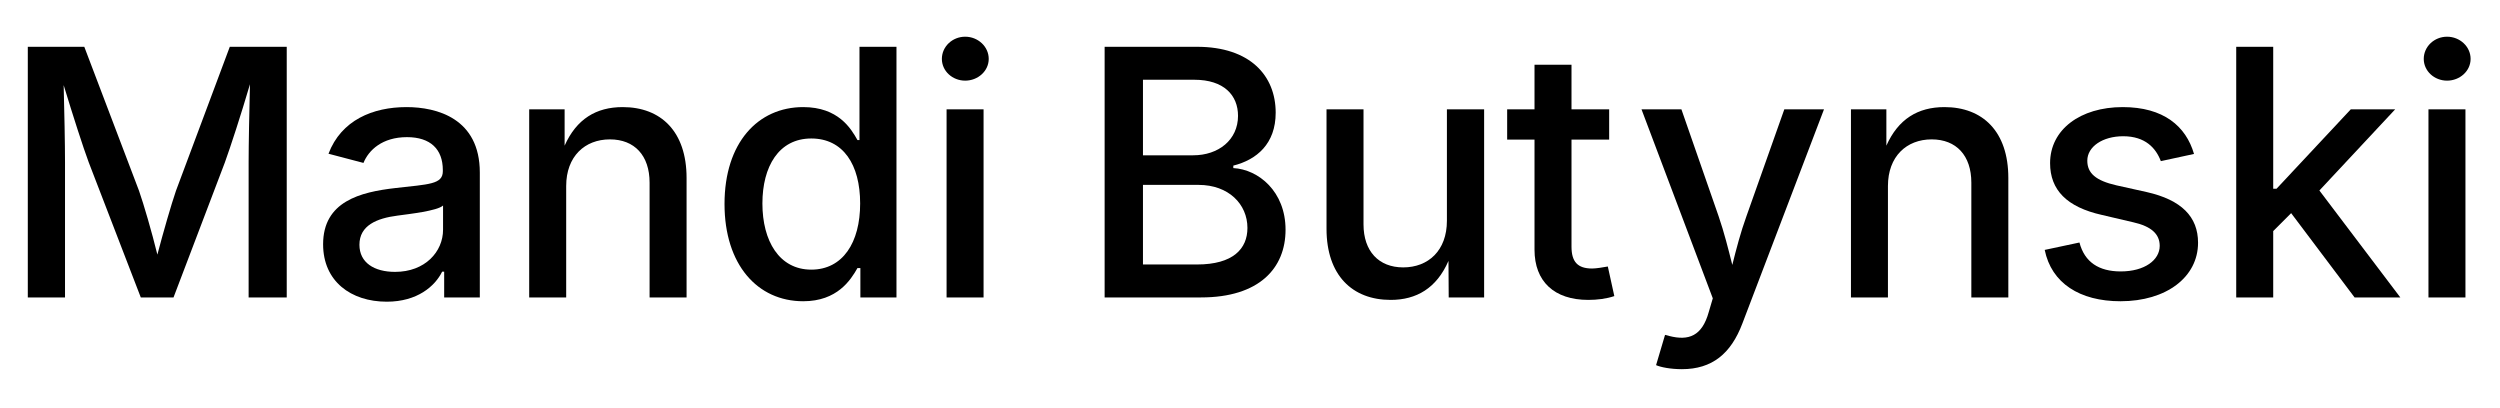
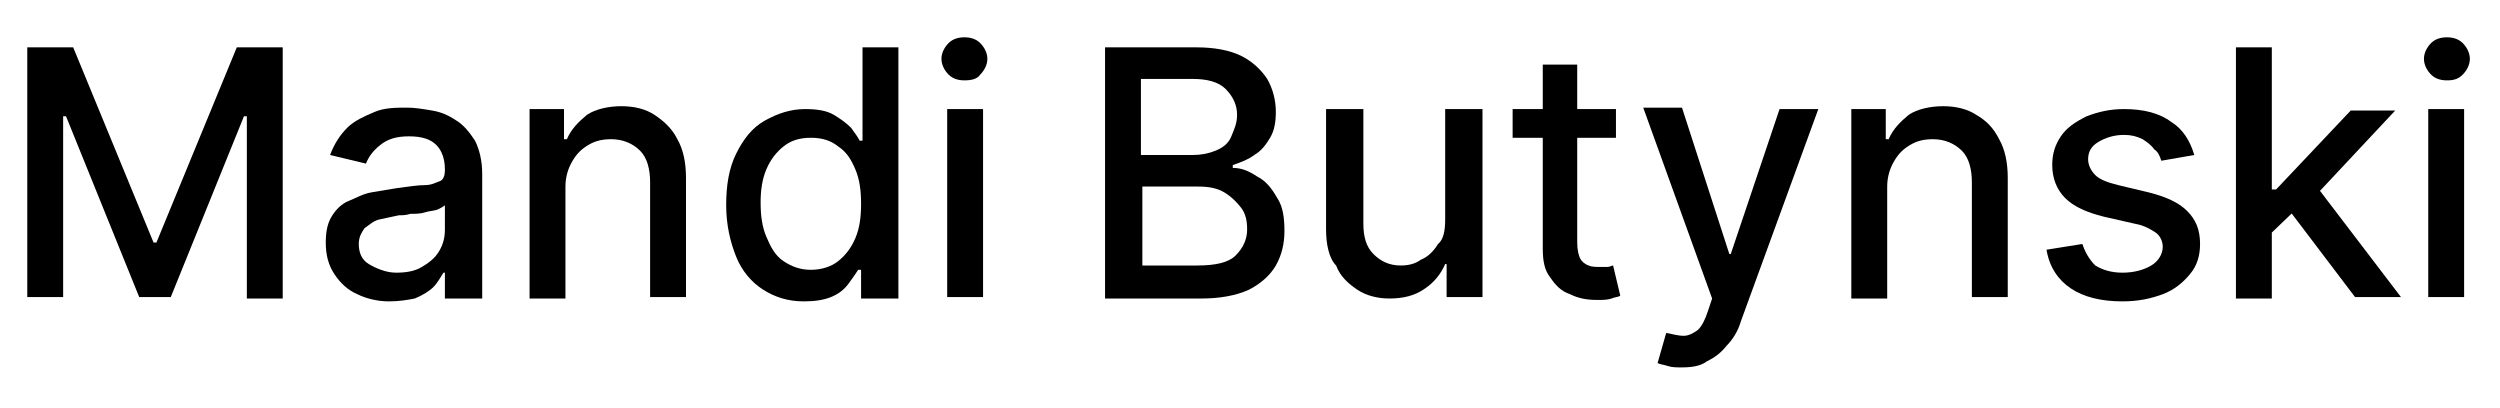
- <svg xmlns="http://www.w3.org/2000/svg" viewBox="0 0 174.24 28.4">
-   <defs>
-     <style>.cls-1{font-size:24px;font-family:Inter-Medium, Inter;font-weight:500;}.cls-2{letter-spacing:0em;}.cls-3{letter-spacing:0em;}.cls-4{letter-spacing:-0.01em;}.cls-5{letter-spacing:0.03em;}.cls-6{letter-spacing:-0.09em;}.cls-7{letter-spacing:0em;}.cls-8{letter-spacing:-0.01em;}.cls-9{letter-spacing:0.01em;}.cls-10{letter-spacing:-0.01em;}.cls-11{letter-spacing:-0.01em;}.cls-12{letter-spacing:0em;}.cls-13{letter-spacing:0em;}.cls-14{letter-spacing:0.03em;}</style>
-   </defs>
-   <g id="Layer_2" data-name="Layer 2">
-     <g id="Layer_1-2" data-name="Layer 1">
-       <text class="cls-1" transform="translate(0 20.73)">M<tspan class="cls-2" x="21.55" y="0">a</tspan>
-         <tspan class="cls-3" x="35.15" y="0">n</tspan>
-         <tspan class="cls-4" x="49.37" y="0">d</tspan>
-         <tspan class="cls-5" x="64.24" y="0">i</tspan>
-         <tspan class="cls-6" x="70.96" y="0"> </tspan>
-         <tspan class="cls-7" x="75.05" y="0">B</tspan>
-         <tspan class="cls-8" x="90.72" y="0">u</tspan>
-         <tspan class="cls-9" x="104.81" y="0">t</tspan>
-         <tspan class="cls-10" x="113.86" y="0">y</tspan>
-         <tspan class="cls-11" x="127.27" y="0">n</tspan>
-         <tspan class="cls-12" x="141.35" y="0">s</tspan>
-         <tspan class="cls-13" x="154.12" y="0">k</tspan>
-         <tspan class="cls-14" x="167.52" y="0">i</tspan>
-       </text>
+ <svg xmlns="http://www.w3.org/2000/svg" version="1.1" id="Layer_1" x="0px" y="0px" viewBox="0 0 174.2 28.4" style="enable-background:new 0 0 174.2 28.4;" xml:space="preserve">
+   <style type="text/css">
+ 	.st0{enable-background:new    ;}
+ </style>
+   <g id="Layer_2_00000032630003719725874750000005920950149219680694_">
+     <g id="Layer_1-2">
+       <g class="st0">
+         <path d="M1.9,3.3h3.2l5.6,13.6h0.2l5.6-13.6h3.2v17.5h-2.5V8.1H17l-5.1,12.6H9.7L4.6,8.1H4.4v12.6H1.9V3.3z" />
+       </g>
+       <g class="st0">
+         <path d="M27.1,21c-0.8,0-1.6-0.2-2.2-0.5c-0.7-0.3-1.2-0.8-1.6-1.4s-0.6-1.3-0.6-2.2c0-0.7,0.1-1.3,0.4-1.8     c0.3-0.5,0.7-0.9,1.2-1.1s1-0.5,1.6-0.6c0.6-0.1,1.2-0.2,1.8-0.3c0.8-0.1,1.4-0.2,1.9-0.2s0.8-0.2,1.1-0.3     c0.2-0.1,0.3-0.4,0.3-0.7v-0.1c0-0.7-0.2-1.3-0.6-1.7s-1-0.6-1.9-0.6c-0.9,0-1.5,0.2-2,0.6c-0.5,0.4-0.8,0.8-1,1.3L23,10.8     c0.3-0.8,0.7-1.4,1.2-1.9s1.2-0.8,1.9-1.1s1.5-0.3,2.3-0.3c0.5,0,1.1,0.1,1.7,0.2c0.6,0.1,1.1,0.3,1.7,0.7     c0.5,0.3,0.9,0.8,1.3,1.4c0.3,0.6,0.5,1.4,0.5,2.3v8.7H31v-1.8h-0.1c-0.2,0.3-0.4,0.7-0.7,1s-0.8,0.6-1.3,0.8     C28.4,20.9,27.8,21,27.1,21z M27.6,19c0.7,0,1.3-0.1,1.8-0.4s0.9-0.6,1.2-1.1C30.9,17,31,16.5,31,16v-1.7     c-0.1,0.1-0.3,0.2-0.5,0.3c-0.3,0.1-0.6,0.1-0.9,0.2c-0.3,0.1-0.7,0.1-1,0.1C28.3,15,28,15,27.8,15c-0.5,0.1-0.9,0.2-1.4,0.3     c-0.4,0.1-0.7,0.4-1,0.6c-0.2,0.3-0.4,0.6-0.4,1.1c0,0.6,0.2,1.1,0.7,1.4S26.9,19,27.6,19z" />
+       </g>
+       <g class="st0">
+         <path d="M39.4,13v7.8h-2.5V7.6h2.4v2.1h0.2c0.3-0.7,0.8-1.2,1.4-1.7c0.6-0.4,1.5-0.6,2.4-0.6c0.9,0,1.7,0.2,2.3,0.6     s1.2,0.9,1.6,1.7c0.4,0.7,0.6,1.6,0.6,2.7v8.3h-2.5v-8c0-0.9-0.2-1.7-0.7-2.2c-0.5-0.5-1.2-0.8-2-0.8c-0.6,0-1.1,0.1-1.6,0.4     c-0.5,0.3-0.8,0.6-1.1,1.1S39.4,12.3,39.4,13z" />
+       </g>
+       <g class="st0">
+         <path d="M56,21c-1.1,0-2-0.3-2.8-0.8c-0.8-0.5-1.5-1.3-1.9-2.3s-0.7-2.2-0.7-3.6c0-1.4,0.2-2.6,0.7-3.6c0.5-1,1.1-1.8,2-2.3     s1.8-0.8,2.8-0.8c0.8,0,1.5,0.1,2,0.4s0.9,0.6,1.2,0.9c0.3,0.4,0.5,0.7,0.6,0.9h0.2V3.3h2.5v17.5H60v-2h-0.2     c-0.2,0.3-0.4,0.6-0.7,1c-0.3,0.4-0.7,0.7-1.2,0.9C57.4,20.9,56.8,21,56,21z M56.5,18.8c0.7,0,1.4-0.2,1.9-0.6     c0.5-0.4,0.9-0.9,1.2-1.6s0.4-1.5,0.4-2.4c0-0.9-0.1-1.7-0.4-2.4s-0.6-1.2-1.2-1.6c-0.5-0.4-1.1-0.6-1.9-0.6     c-0.8,0-1.4,0.2-1.9,0.6c-0.5,0.4-0.9,0.9-1.2,1.6c-0.3,0.7-0.4,1.5-0.4,2.3c0,0.9,0.1,1.7,0.4,2.4s0.6,1.3,1.2,1.7     C55.2,18.6,55.8,18.8,56.5,18.8z" />
+       </g>
+       <g class="st0">
+         <path d="M67.2,5.6c-0.4,0-0.8-0.1-1.1-0.4c-0.3-0.3-0.5-0.7-0.5-1.1c0-0.4,0.2-0.8,0.5-1.1c0.3-0.3,0.7-0.4,1.1-0.4     s0.8,0.1,1.1,0.4c0.3,0.3,0.5,0.7,0.5,1.1c0,0.4-0.2,0.8-0.5,1.1C68.1,5.5,67.7,5.6,67.2,5.6z M66,20.7V7.6h2.5v13.1H66z" />
+       </g>
+       <g class="st0">
+ 		</g>
+       <g class="st0">
+         <path d="M77,20.7V3.3h6.4c1.2,0,2.3,0.2,3.1,0.6s1.4,1,1.8,1.6c0.4,0.7,0.6,1.5,0.6,2.3c0,0.7-0.1,1.3-0.4,1.8     c-0.3,0.5-0.6,0.9-1.1,1.2c-0.4,0.3-0.9,0.5-1.5,0.7v0.2c0.6,0,1.1,0.2,1.7,0.6c0.6,0.3,1,0.8,1.4,1.5c0.4,0.6,0.5,1.4,0.5,2.3     c0,0.9-0.2,1.7-0.6,2.4s-1.1,1.3-1.9,1.7c-0.9,0.4-2,0.6-3.3,0.6H77z M79.6,10.8h3.5c0.6,0,1.1-0.1,1.6-0.3     c0.5-0.2,0.9-0.5,1.1-1s0.4-0.9,0.4-1.5c0-0.7-0.3-1.3-0.8-1.8c-0.5-0.5-1.3-0.7-2.3-0.7h-3.6V10.8z M79.6,18.5h3.8     c1.3,0,2.2-0.2,2.7-0.7c0.5-0.5,0.8-1.1,0.8-1.8c0-0.6-0.1-1.1-0.4-1.5s-0.7-0.8-1.2-1.1s-1.1-0.4-1.8-0.4h-3.9V18.5z" />
+       </g>
+       <g class="st0">
+         <path d="M100.7,15.3V7.6h2.6v13.1h-2.5v-2.3h-0.1c-0.3,0.7-0.8,1.3-1.4,1.7c-0.7,0.5-1.5,0.7-2.5,0.7c-0.8,0-1.6-0.2-2.2-0.6     c-0.6-0.4-1.2-0.9-1.5-1.7C92.6,18,92.4,17,92.4,16V7.6H95v8c0,0.9,0.2,1.6,0.7,2.1s1.1,0.8,1.9,0.8c0.5,0,1-0.1,1.4-0.4     c0.5-0.2,0.9-0.6,1.2-1.1C100.6,16.7,100.7,16,100.7,15.3z" />
+       </g>
+       <g class="st0">
+         <path d="M112.6,7.6v2h-7.2v-2H112.6z M107.4,4.5h2.5v12.4c0,0.5,0.1,0.9,0.2,1.1c0.1,0.2,0.3,0.4,0.6,0.5     c0.2,0.1,0.5,0.1,0.8,0.1c0.2,0,0.4,0,0.5,0c0.2,0,0.3-0.1,0.4-0.1l0.5,2.1c-0.1,0.1-0.4,0.1-0.6,0.2c-0.3,0.1-0.6,0.1-1,0.1     c-0.7,0-1.3-0.1-1.9-0.4c-0.6-0.2-1-0.6-1.4-1.2c-0.4-0.5-0.5-1.2-0.5-2V4.5z" />
+       </g>
+       <g class="st0">
+         <path d="M117.2,25.6c-0.4,0-0.7,0-1-0.1s-0.5-0.1-0.7-0.2l0.6-2.1c0.5,0.1,0.9,0.2,1.2,0.2c0.4,0,0.7-0.2,1-0.4     c0.3-0.3,0.5-0.7,0.7-1.3l0.3-0.9l-4.8-13.3h2.7l3.3,10.2h0.1L124,7.6h2.7l-5.4,14.8c-0.2,0.7-0.6,1.3-1,1.7     c-0.4,0.5-0.8,0.8-1.4,1.1C118.5,25.5,117.9,25.6,117.2,25.6z" />
+       </g>
+       <g class="st0">
+         <path d="M131.5,13v7.8H129V7.6h2.4v2.1h0.2c0.3-0.7,0.8-1.2,1.4-1.7c0.6-0.4,1.5-0.6,2.4-0.6c0.9,0,1.7,0.2,2.3,0.6     c0.7,0.4,1.2,0.9,1.6,1.7c0.4,0.7,0.6,1.6,0.6,2.7v8.3h-2.5v-8c0-0.9-0.2-1.7-0.7-2.2c-0.5-0.5-1.2-0.8-2-0.8     c-0.6,0-1.1,0.1-1.6,0.4c-0.5,0.3-0.8,0.6-1.1,1.1C131.7,11.7,131.5,12.3,131.5,13z" />
+       </g>
+       <g class="st0">
+         <path d="M152.9,10.8l-2.3,0.4c-0.1-0.3-0.2-0.6-0.5-0.8c-0.2-0.3-0.5-0.5-0.8-0.7c-0.4-0.2-0.8-0.3-1.3-0.3     c-0.7,0-1.3,0.2-1.8,0.5c-0.5,0.3-0.7,0.7-0.7,1.2c0,0.4,0.2,0.8,0.5,1.1c0.3,0.3,0.8,0.5,1.6,0.7l2.1,0.5     c1.2,0.3,2.1,0.7,2.7,1.3c0.6,0.6,0.9,1.3,0.9,2.3c0,0.8-0.2,1.5-0.7,2.1c-0.5,0.6-1.1,1.1-1.9,1.4c-0.8,0.3-1.7,0.5-2.8,0.5     c-1.5,0-2.7-0.3-3.6-0.9c-0.9-0.6-1.5-1.5-1.7-2.7l2.5-0.4c0.2,0.6,0.5,1.1,0.9,1.5c0.5,0.3,1.1,0.5,1.9,0.5c0.8,0,1.5-0.2,2-0.5     c0.5-0.3,0.8-0.8,0.8-1.3c0-0.4-0.2-0.8-0.5-1s-0.8-0.5-1.4-0.6l-2.2-0.5c-1.2-0.3-2.1-0.7-2.7-1.3c-0.6-0.6-0.9-1.4-0.9-2.3     c0-0.8,0.2-1.4,0.6-2c0.4-0.6,1-1,1.8-1.4c0.8-0.3,1.6-0.5,2.6-0.5c1.4,0,2.5,0.3,3.3,0.9C152.1,9,152.6,9.8,152.9,10.8z" />
+       </g>
+       <g class="st0">
+         <path d="M155.8,20.7V3.3h2.5v17.5H155.8z M158.2,16.3l0-3.1h0.4l5.2-5.5h3.1l-5.9,6.3h-0.4L158.2,16.3z M164.1,20.7l-4.7-6.2     l1.8-1.8l6.1,8H164.1z" />
+       </g>
+       <g class="st0">
+         <path d="M170.5,5.6c-0.4,0-0.8-0.1-1.1-0.4c-0.3-0.3-0.5-0.7-0.5-1.1c0-0.4,0.2-0.8,0.5-1.1c0.3-0.3,0.7-0.4,1.1-0.4     s0.8,0.1,1.1,0.4c0.3,0.3,0.5,0.7,0.5,1.1c0,0.4-0.2,0.8-0.5,1.1C171.3,5.5,171,5.6,170.5,5.6z M169.2,20.7V7.6h2.5v13.1H169.2z" />
+       </g>
    </g>
  </g>
</svg>
